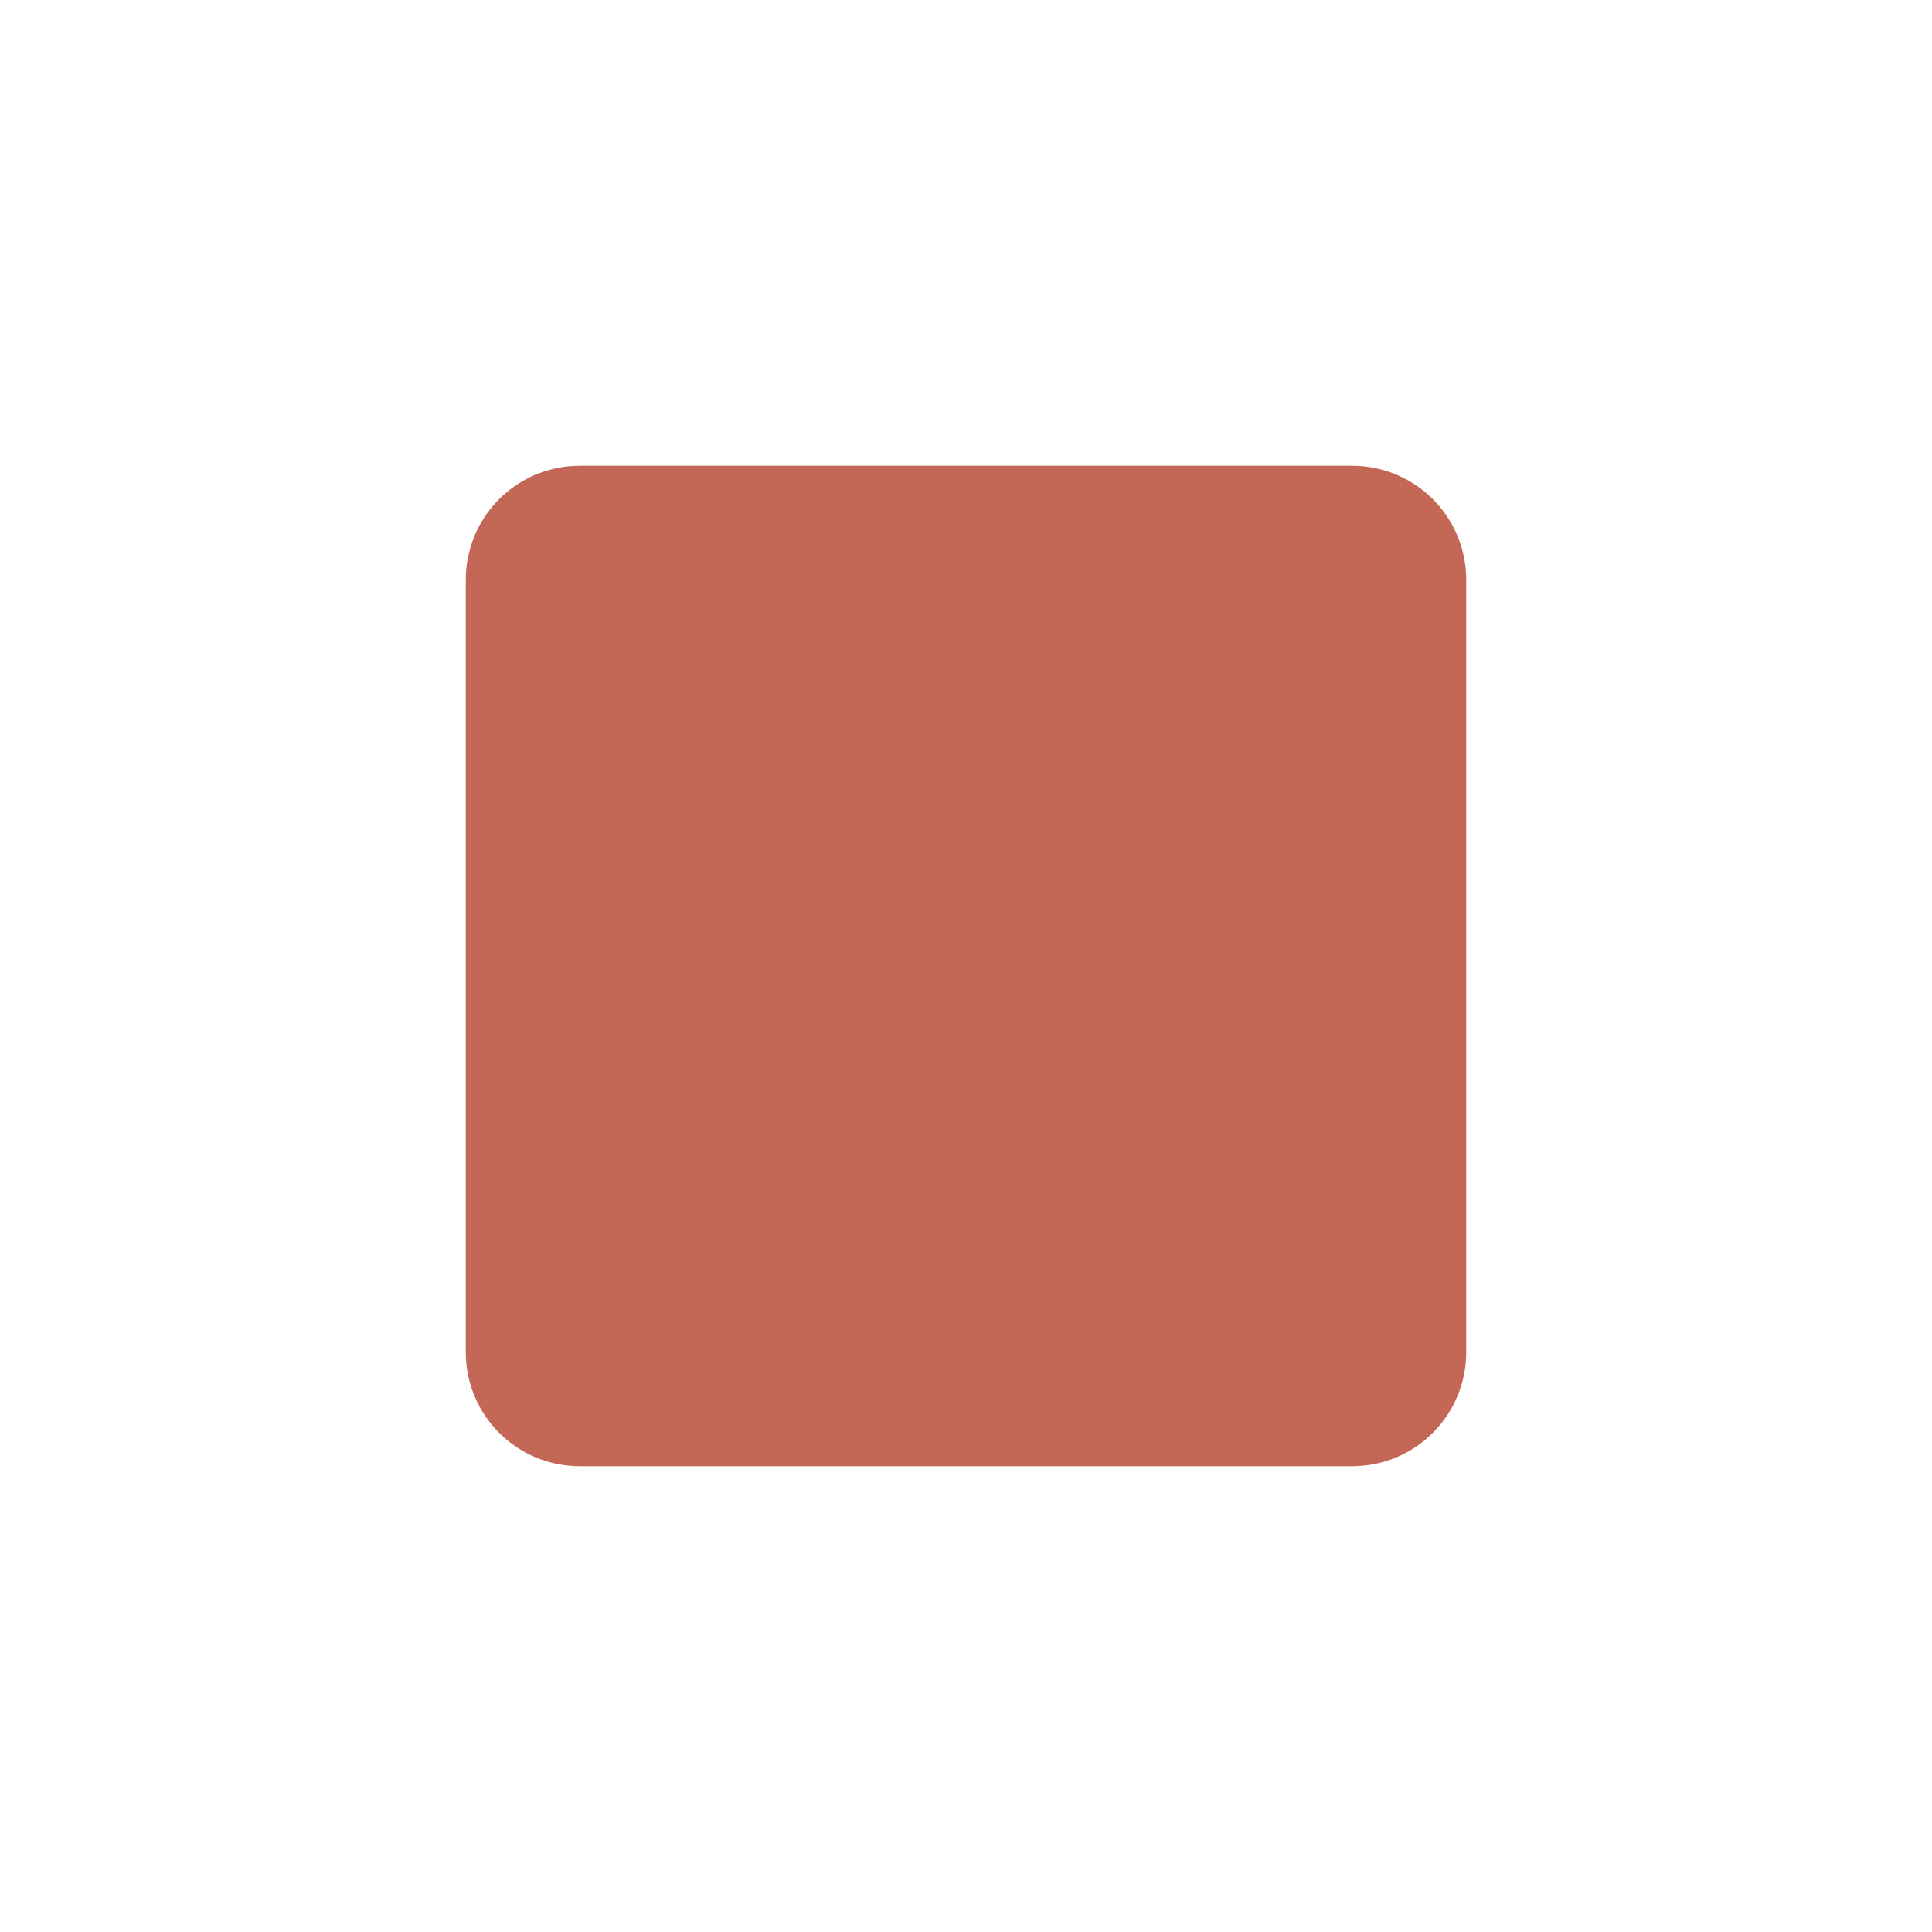
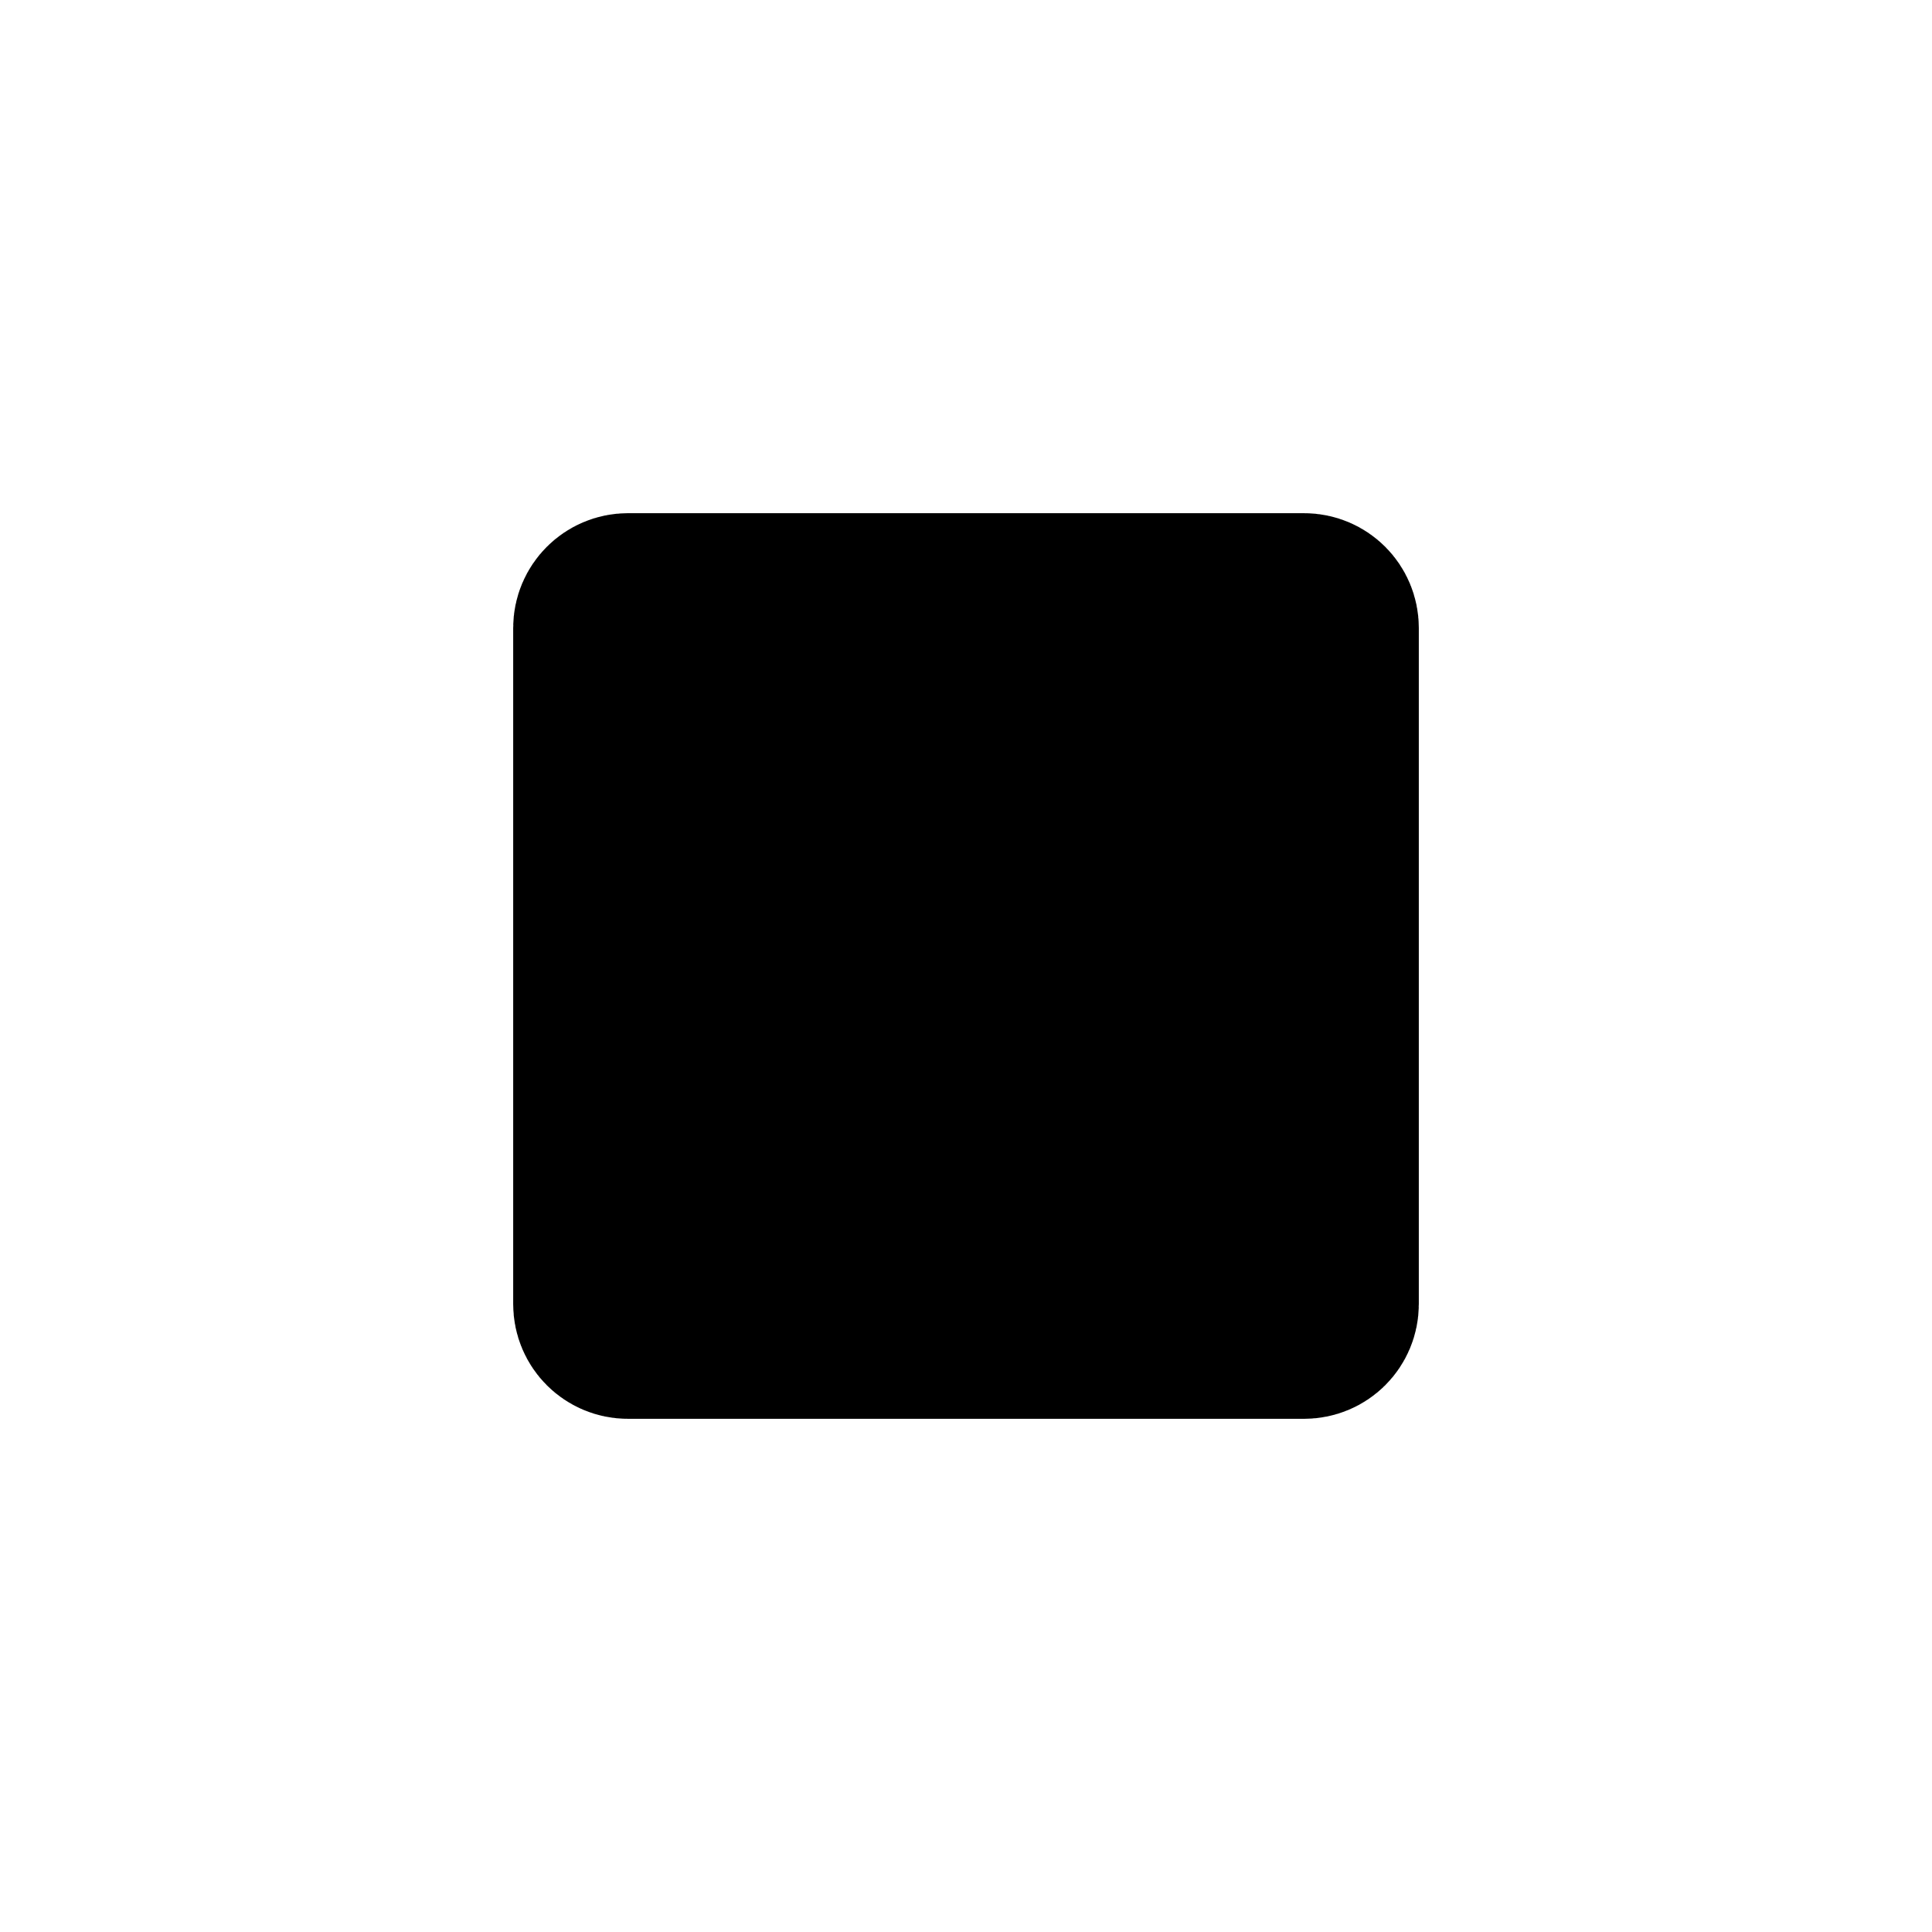
- <svg xmlns="http://www.w3.org/2000/svg" width="14" height="14" viewBox="0 0 14 14" fill="none">
-   <path d="M4 9.8V4.2C4 4.09 4.09 4 4.2 4H9.8C9.91 4 10 4.09 10 4.2V9.8C10 9.91 9.91 10 9.8 10H4.2C4.09 10 4 9.91 4 9.8Z" fill="#C56757" stroke="#C56757" stroke-width="1.25" stroke-linejoin="round" />
+ <svg xmlns="http://www.w3.org/2000/svg" width="16" height="16" viewBox="0 0 16 16" fill="none">
+   <path d="M5 10.8V5.2C5 5.09 5.09 5 5.2 5H10.8C10.911 5 11 5.09 11 5.2V10.8C11 10.911 10.911 11 10.8 11H5.2C5.09 11 5 10.911 5 10.8Z" fill="black" stroke="black" stroke-width="1.5" stroke-linejoin="round" />
</svg>
